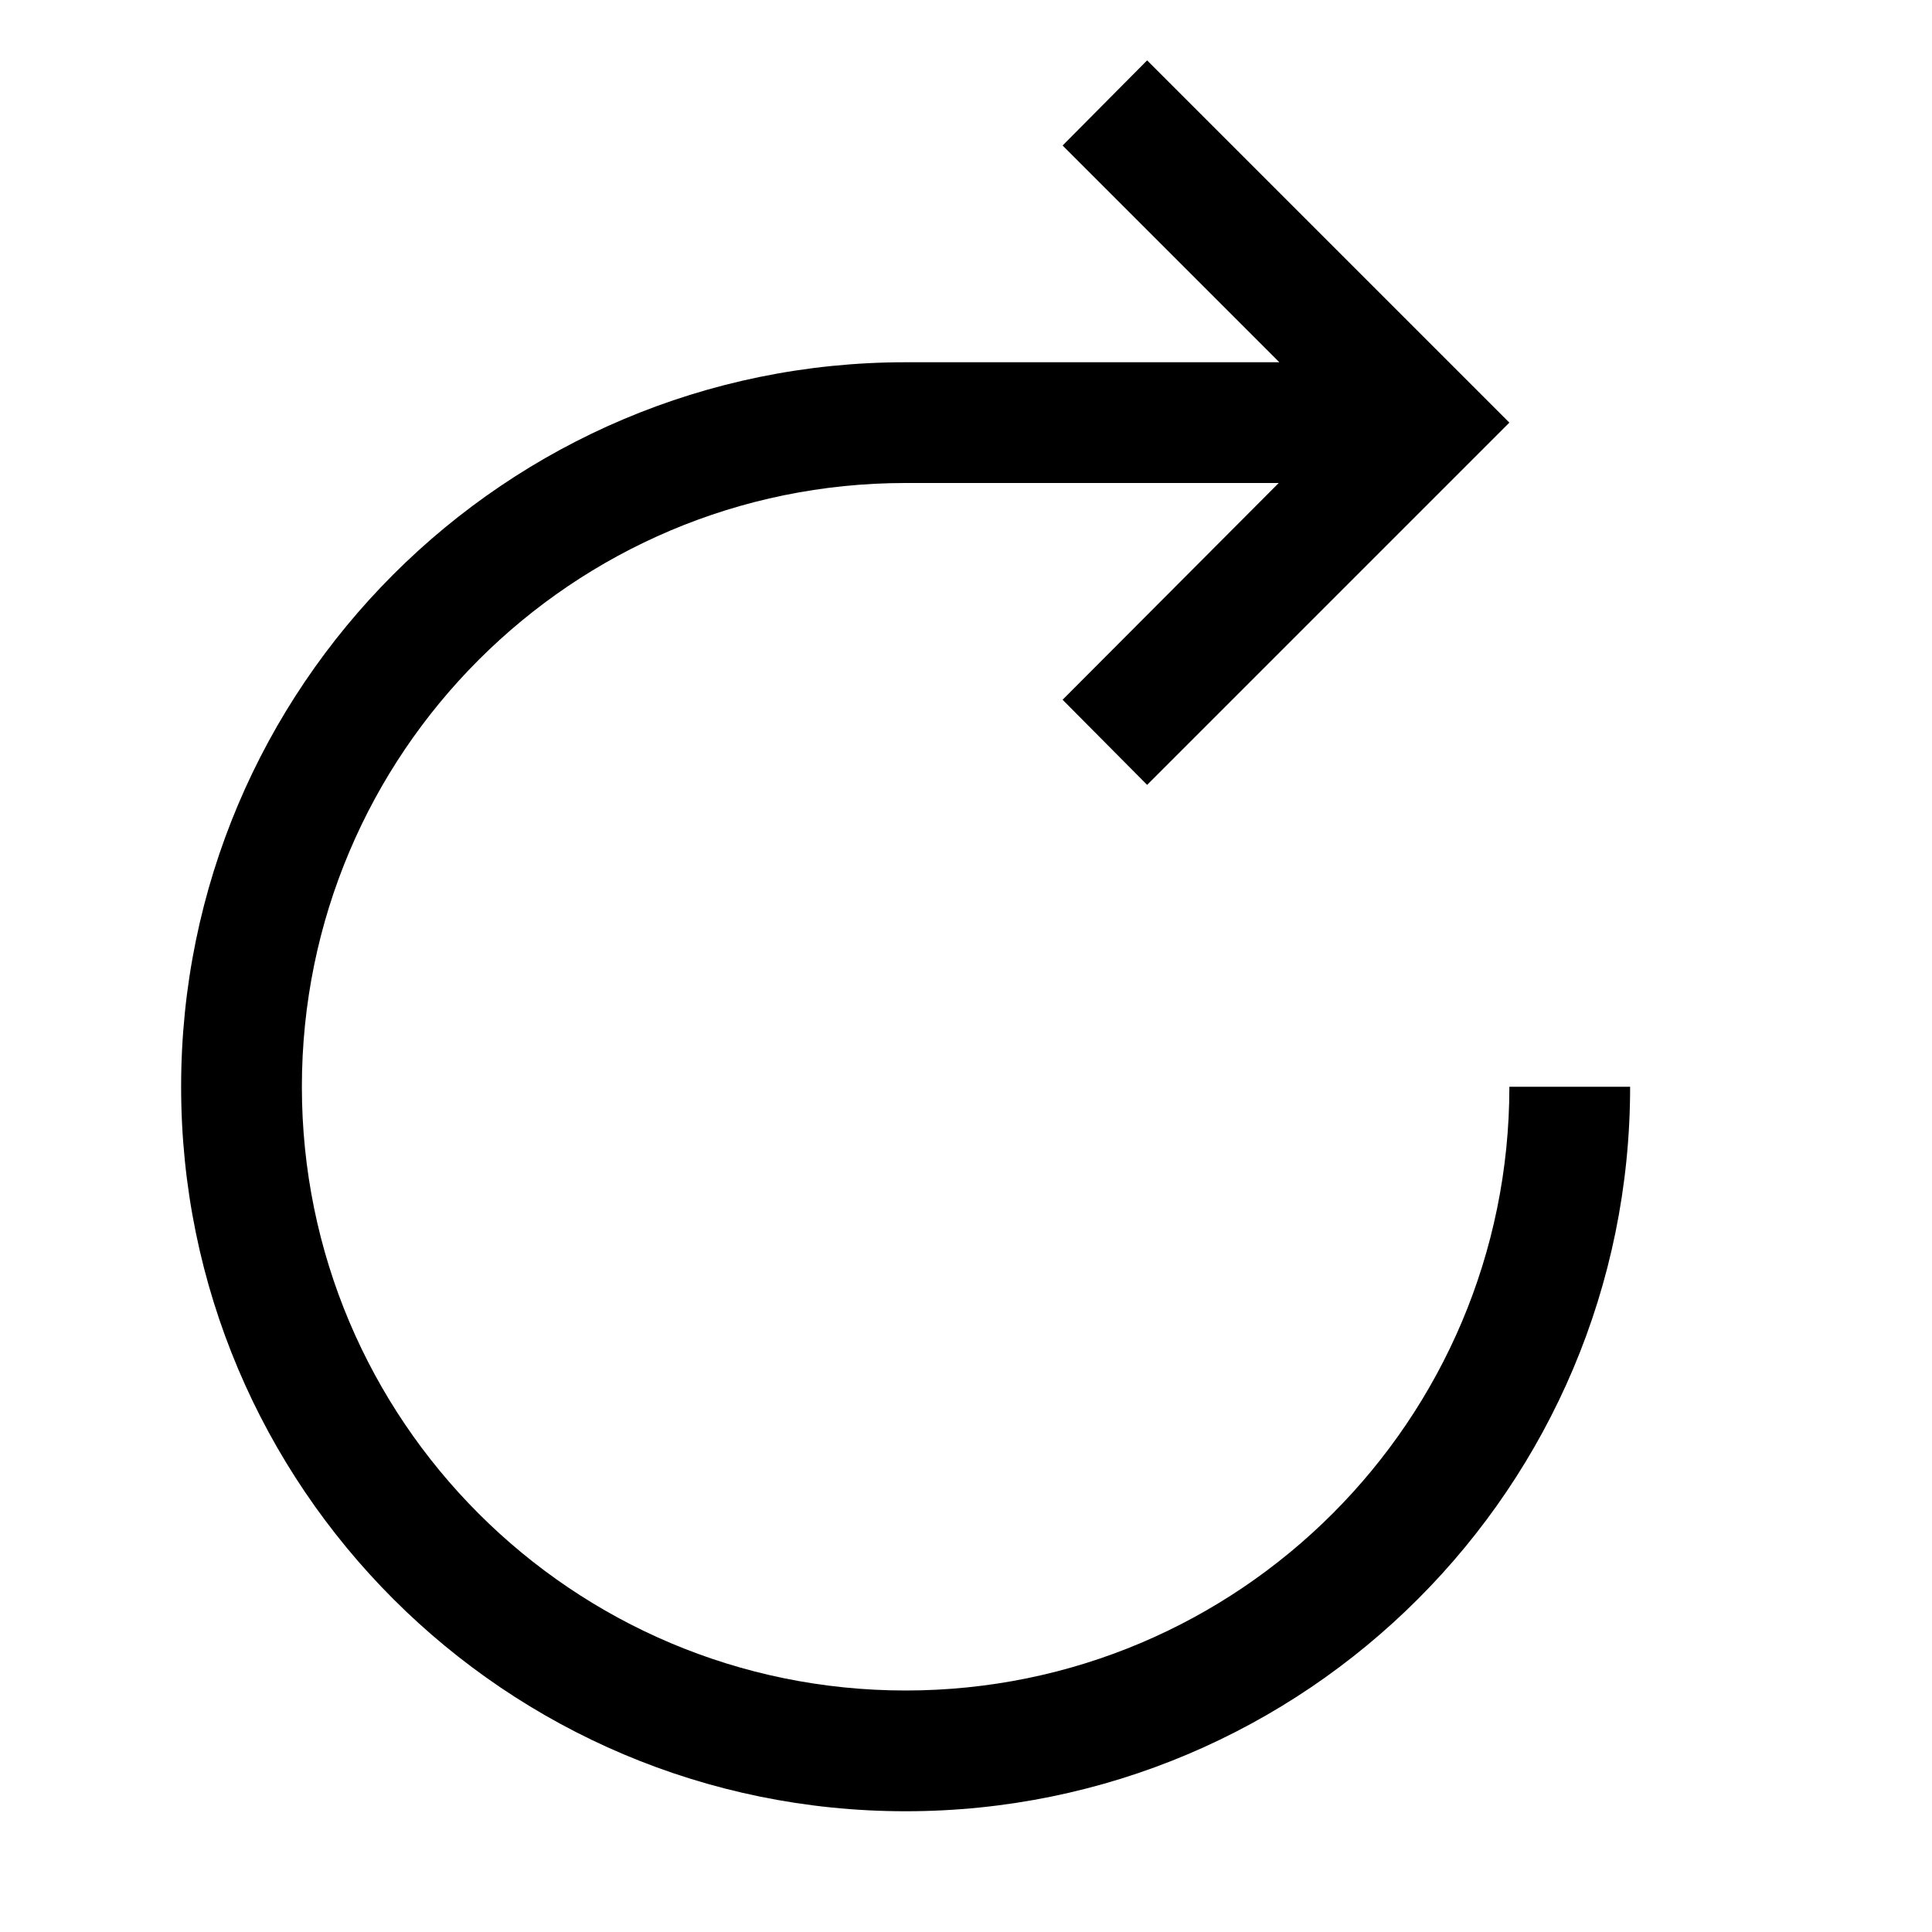
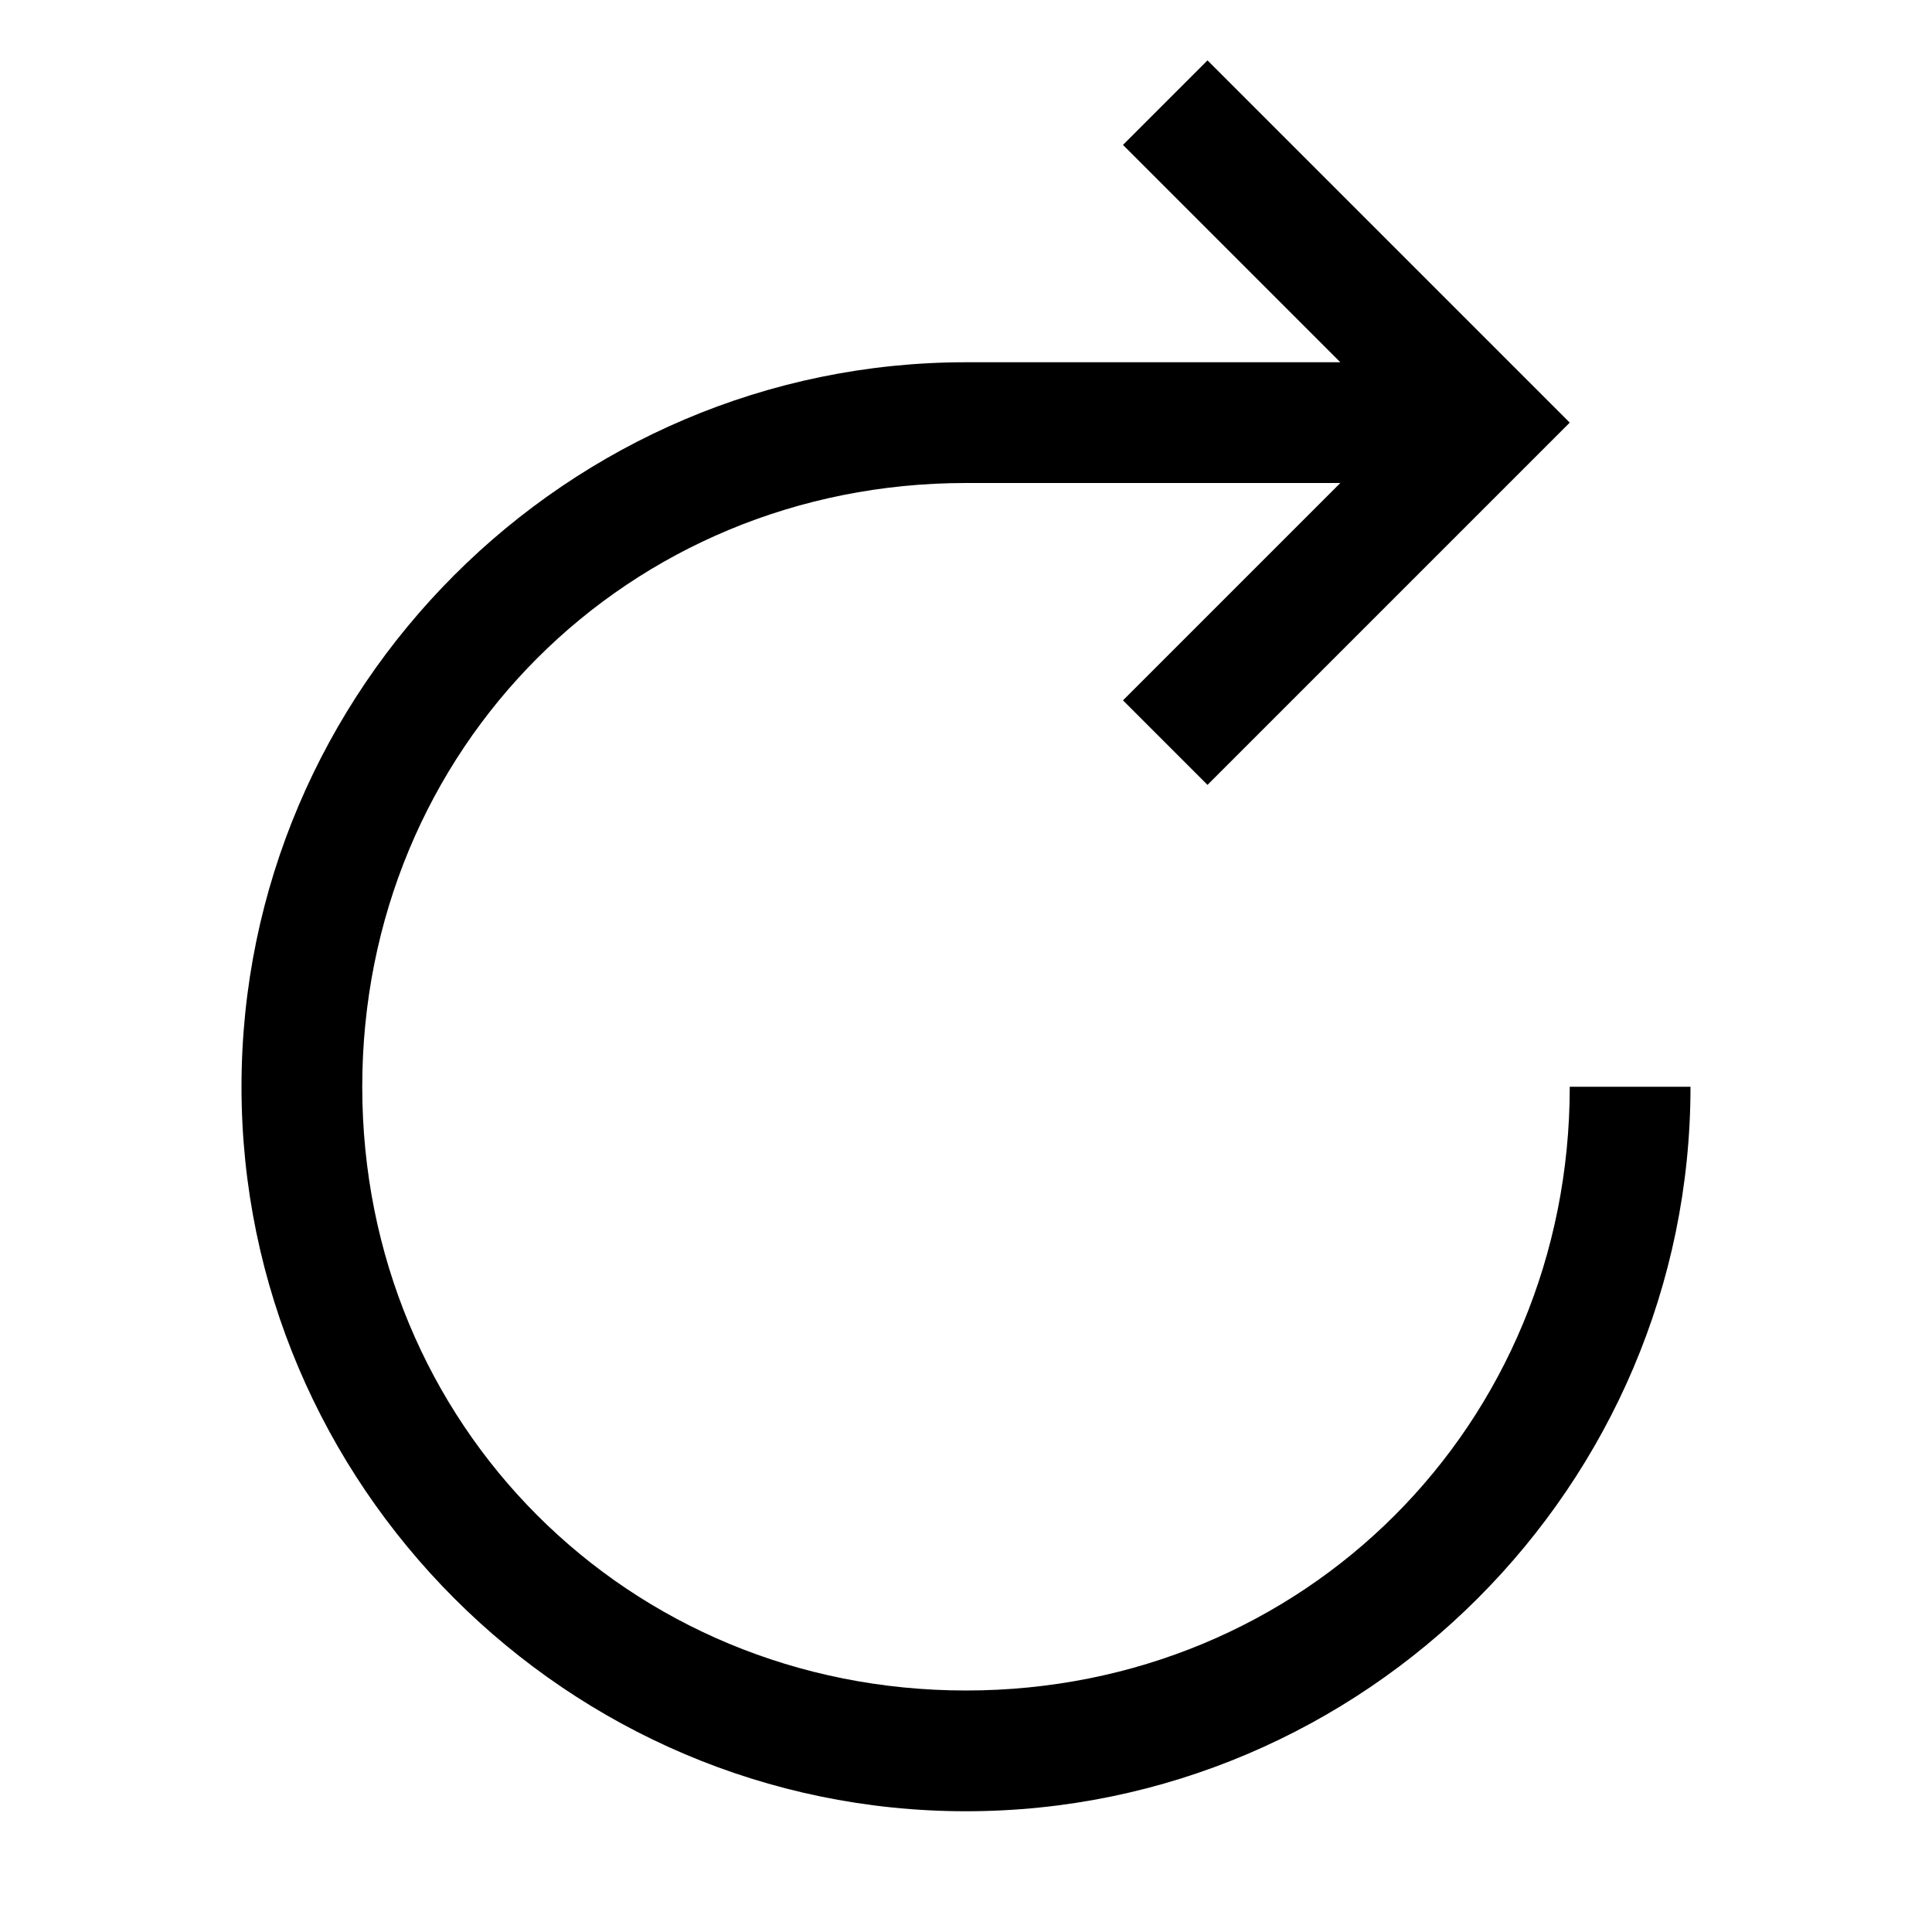
- <svg viewBox="0 0 32 32">
-   <path d="M25 18A10 10 0 1 1 15 8h6.18l-3.58 3.59L19 13l6-6-6-6-1.4 1.41L21.19 6H15a12 12 0 1 0 12 12z" />
-   <path data-name="&lt;Transparent Rectangle&gt;" fill="none" d="M0 0h32v32H0z" />
+ <svg xmlns="http://www.w3.org/2000/svg" version="1.1" id="icon" x="0px" y="0px" width="16px" height="16px" viewBox="0 0 16 16" style="enable-background:new 0 0 16 16;" xml:space="preserve">
+   <path d="M13,9c0,2.8-2.2,5-5,5s-5-2.2-5-5s2.2-5,5-5h3.1L9.3,5.8L10,6.5l3-3l-3-3L9.3,1.2L11.1,3H8C4.7,3,2,5.7,2,9s2.7,6,6,6  s6-2.7,6-6H13z" />
+   <path data-name="&lt;Transparent Rectangle&gt;" fill="none" id="_Transparent_Rectangle_" width="16" height="16" />
</svg>
